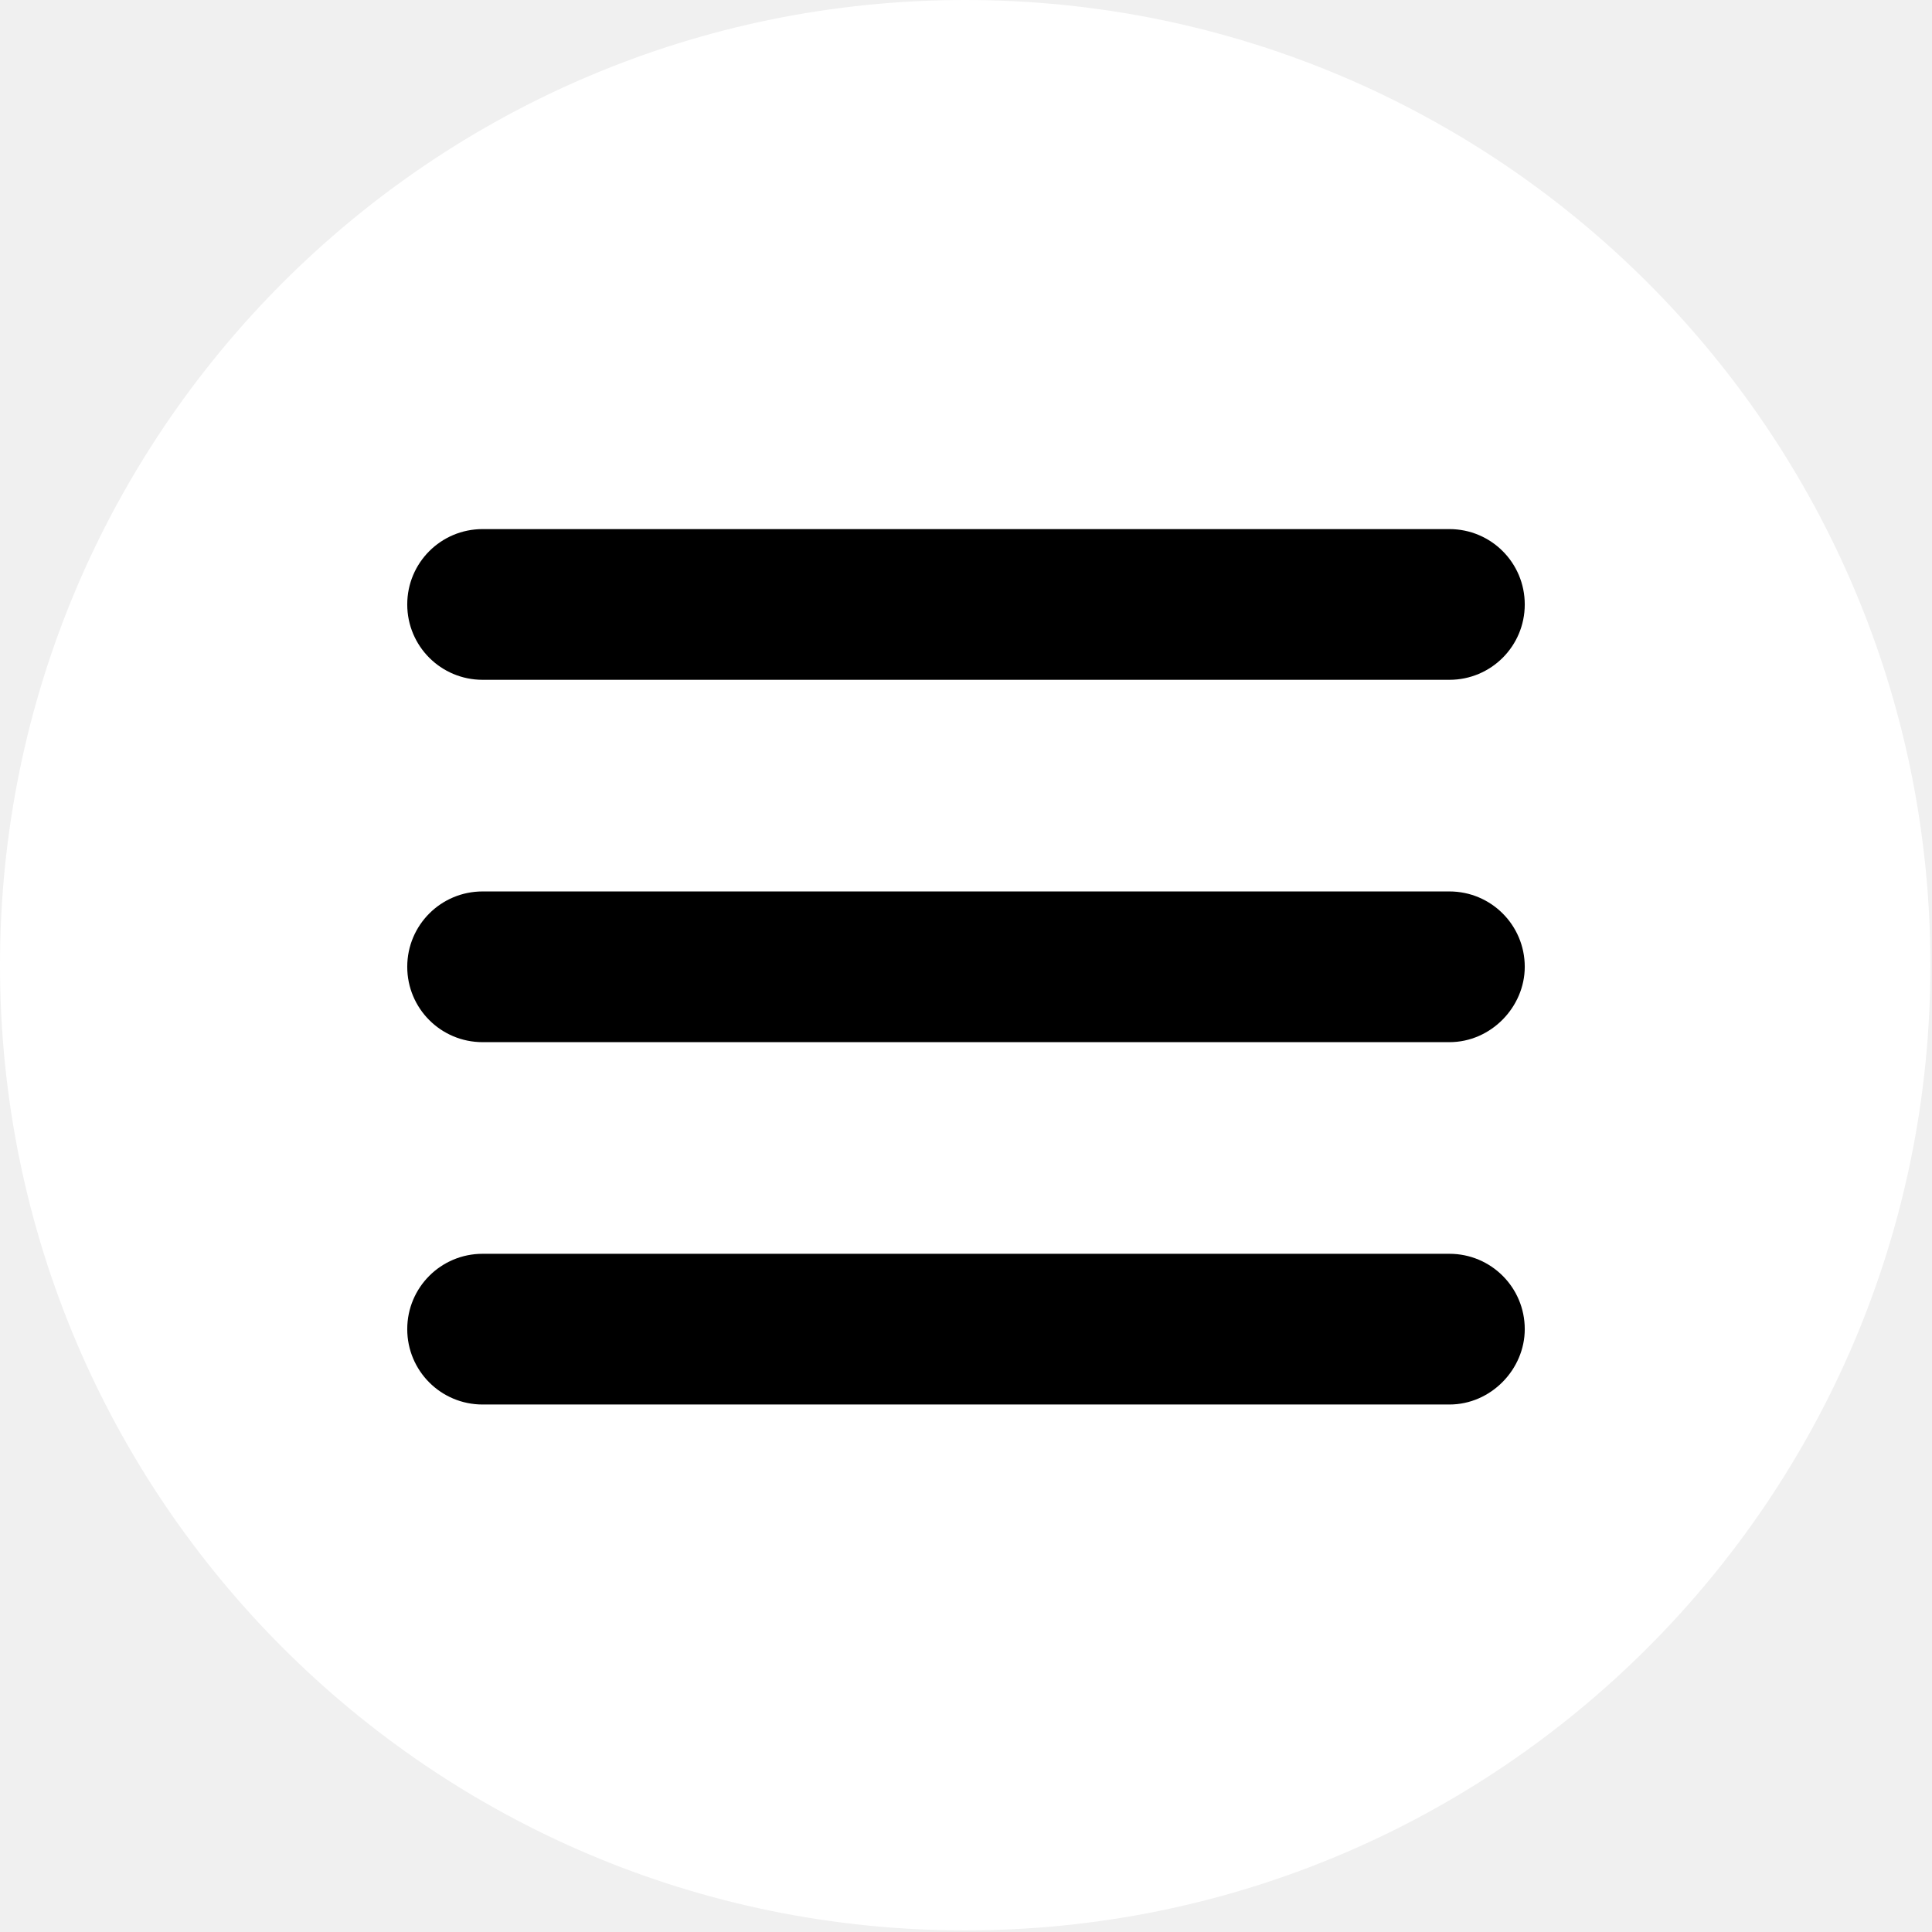
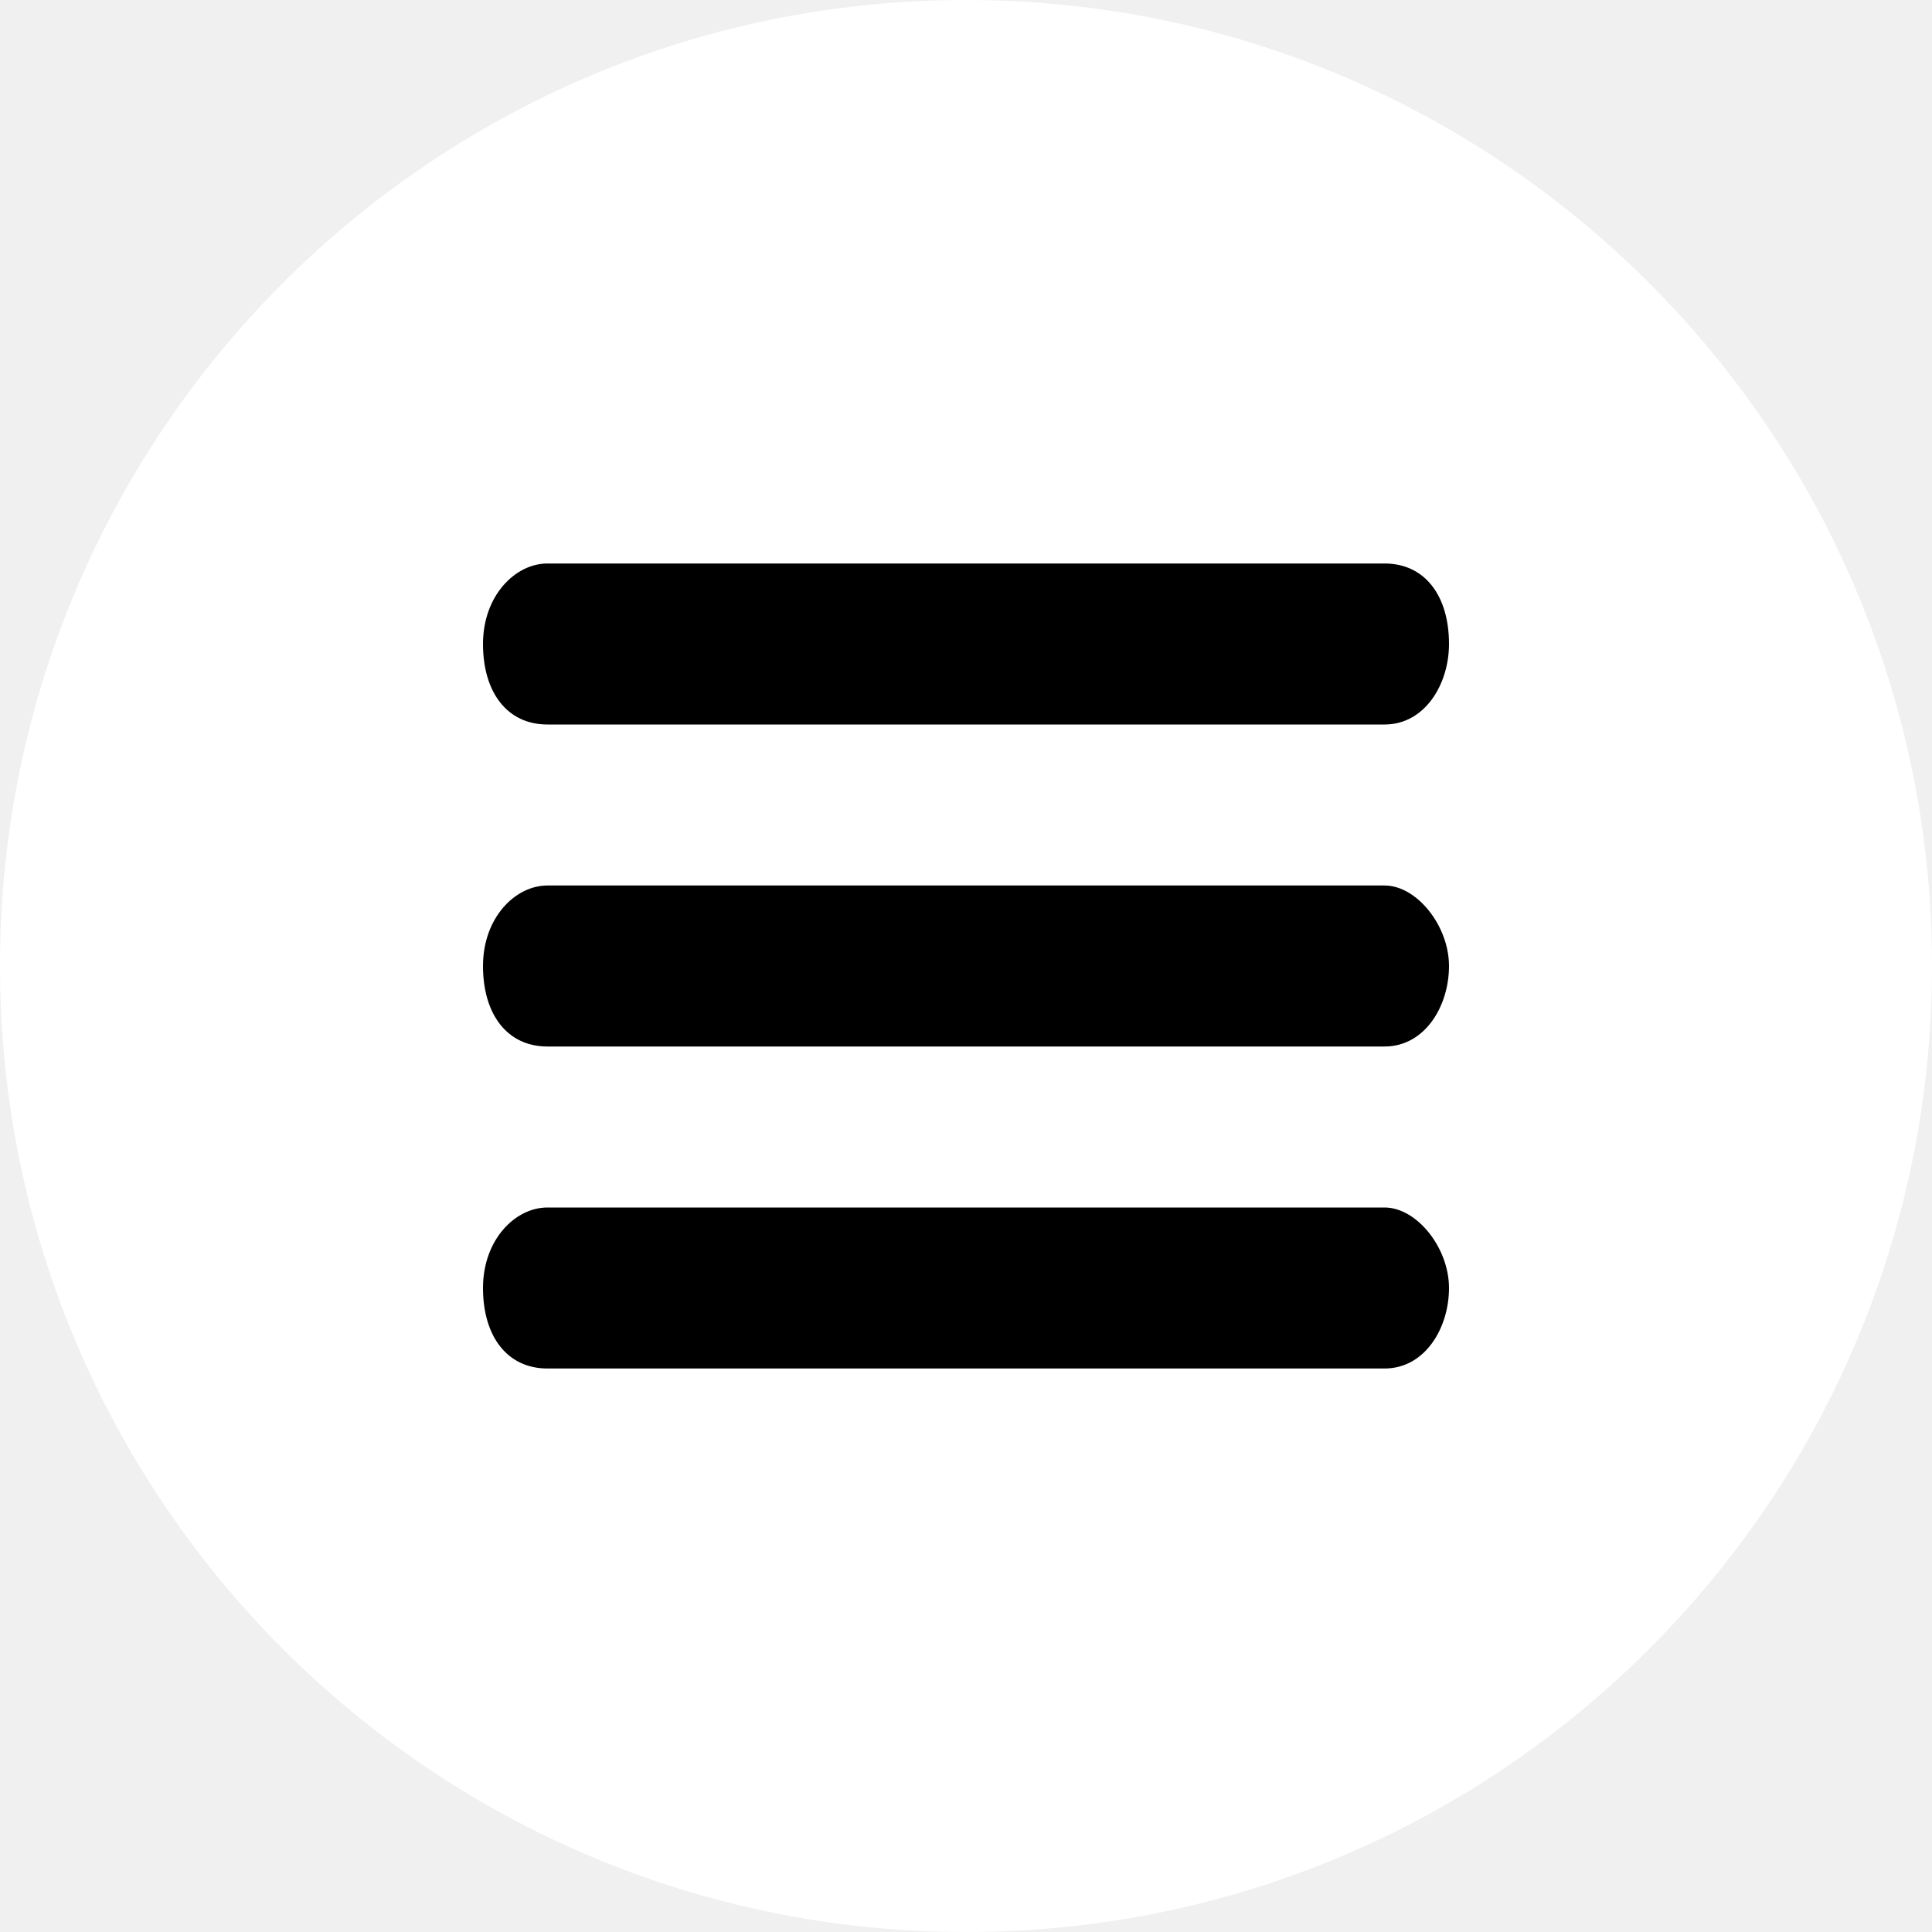
- <svg xmlns="http://www.w3.org/2000/svg" width="120.5" height="120.5" style="overflow:visible;enable-background:new 0 0 120.5 120.5" viewBox="0 0 120.5 120.5">
-   <circle cx="60.2" cy="60.2" r="60.2" style="fill:#FFFFFF" />
-   <path d="M90.4 42.4H30.1c-2.6 0-4.7-2.1-4.7-4.7s2.1-4.7 4.7-4.7h60.3c2.6 0 4.7 2.1 4.7 4.7s-2.1 4.7-4.7 4.7zM90.4 87.6H30.1c-2.6 0-4.7-2.1-4.7-4.7s2.1-4.7 4.7-4.7h60.3c2.6 0 4.7 2.1 4.7 4.7 0 2.5-2.1 4.7-4.7 4.7zM90.4 65H30.1c-2.6 0-4.7-2.1-4.7-4.7s2.1-4.7 4.7-4.7h60.3c2.6 0 4.7 2.1 4.7 4.7 0 2.5-2.1 4.7-4.7 4.7z" />
+ <svg xmlns="http://www.w3.org/2000/svg" xml:space="preserve" width="24" height="24" style="overflow:visible;enable-background:new 0 0 24 24" viewBox="0 0 24 24">
+   <circle cx="12" cy="12" r="12" style="fill:#FFFFFF" />
+   <path d="M17.2 17H6.8c-.5 0-.8-.4-.8-1s.4-1 .8-1h10.4c.4 0 .8.5.8 1s-.3 1-.8 1zm0-4H6.8c-.5 0-.8-.4-.8-1s.4-1 .8-1h10.4c.4 0 .8.5.8 1s-.3 1-.8 1zm0-4H6.8C6.3 9 6 8.6 6 8s.4-1 .8-1h10.4c.5 0 .8.4.8 1 0 .5-.3 1-.8 1z" />
</svg>
